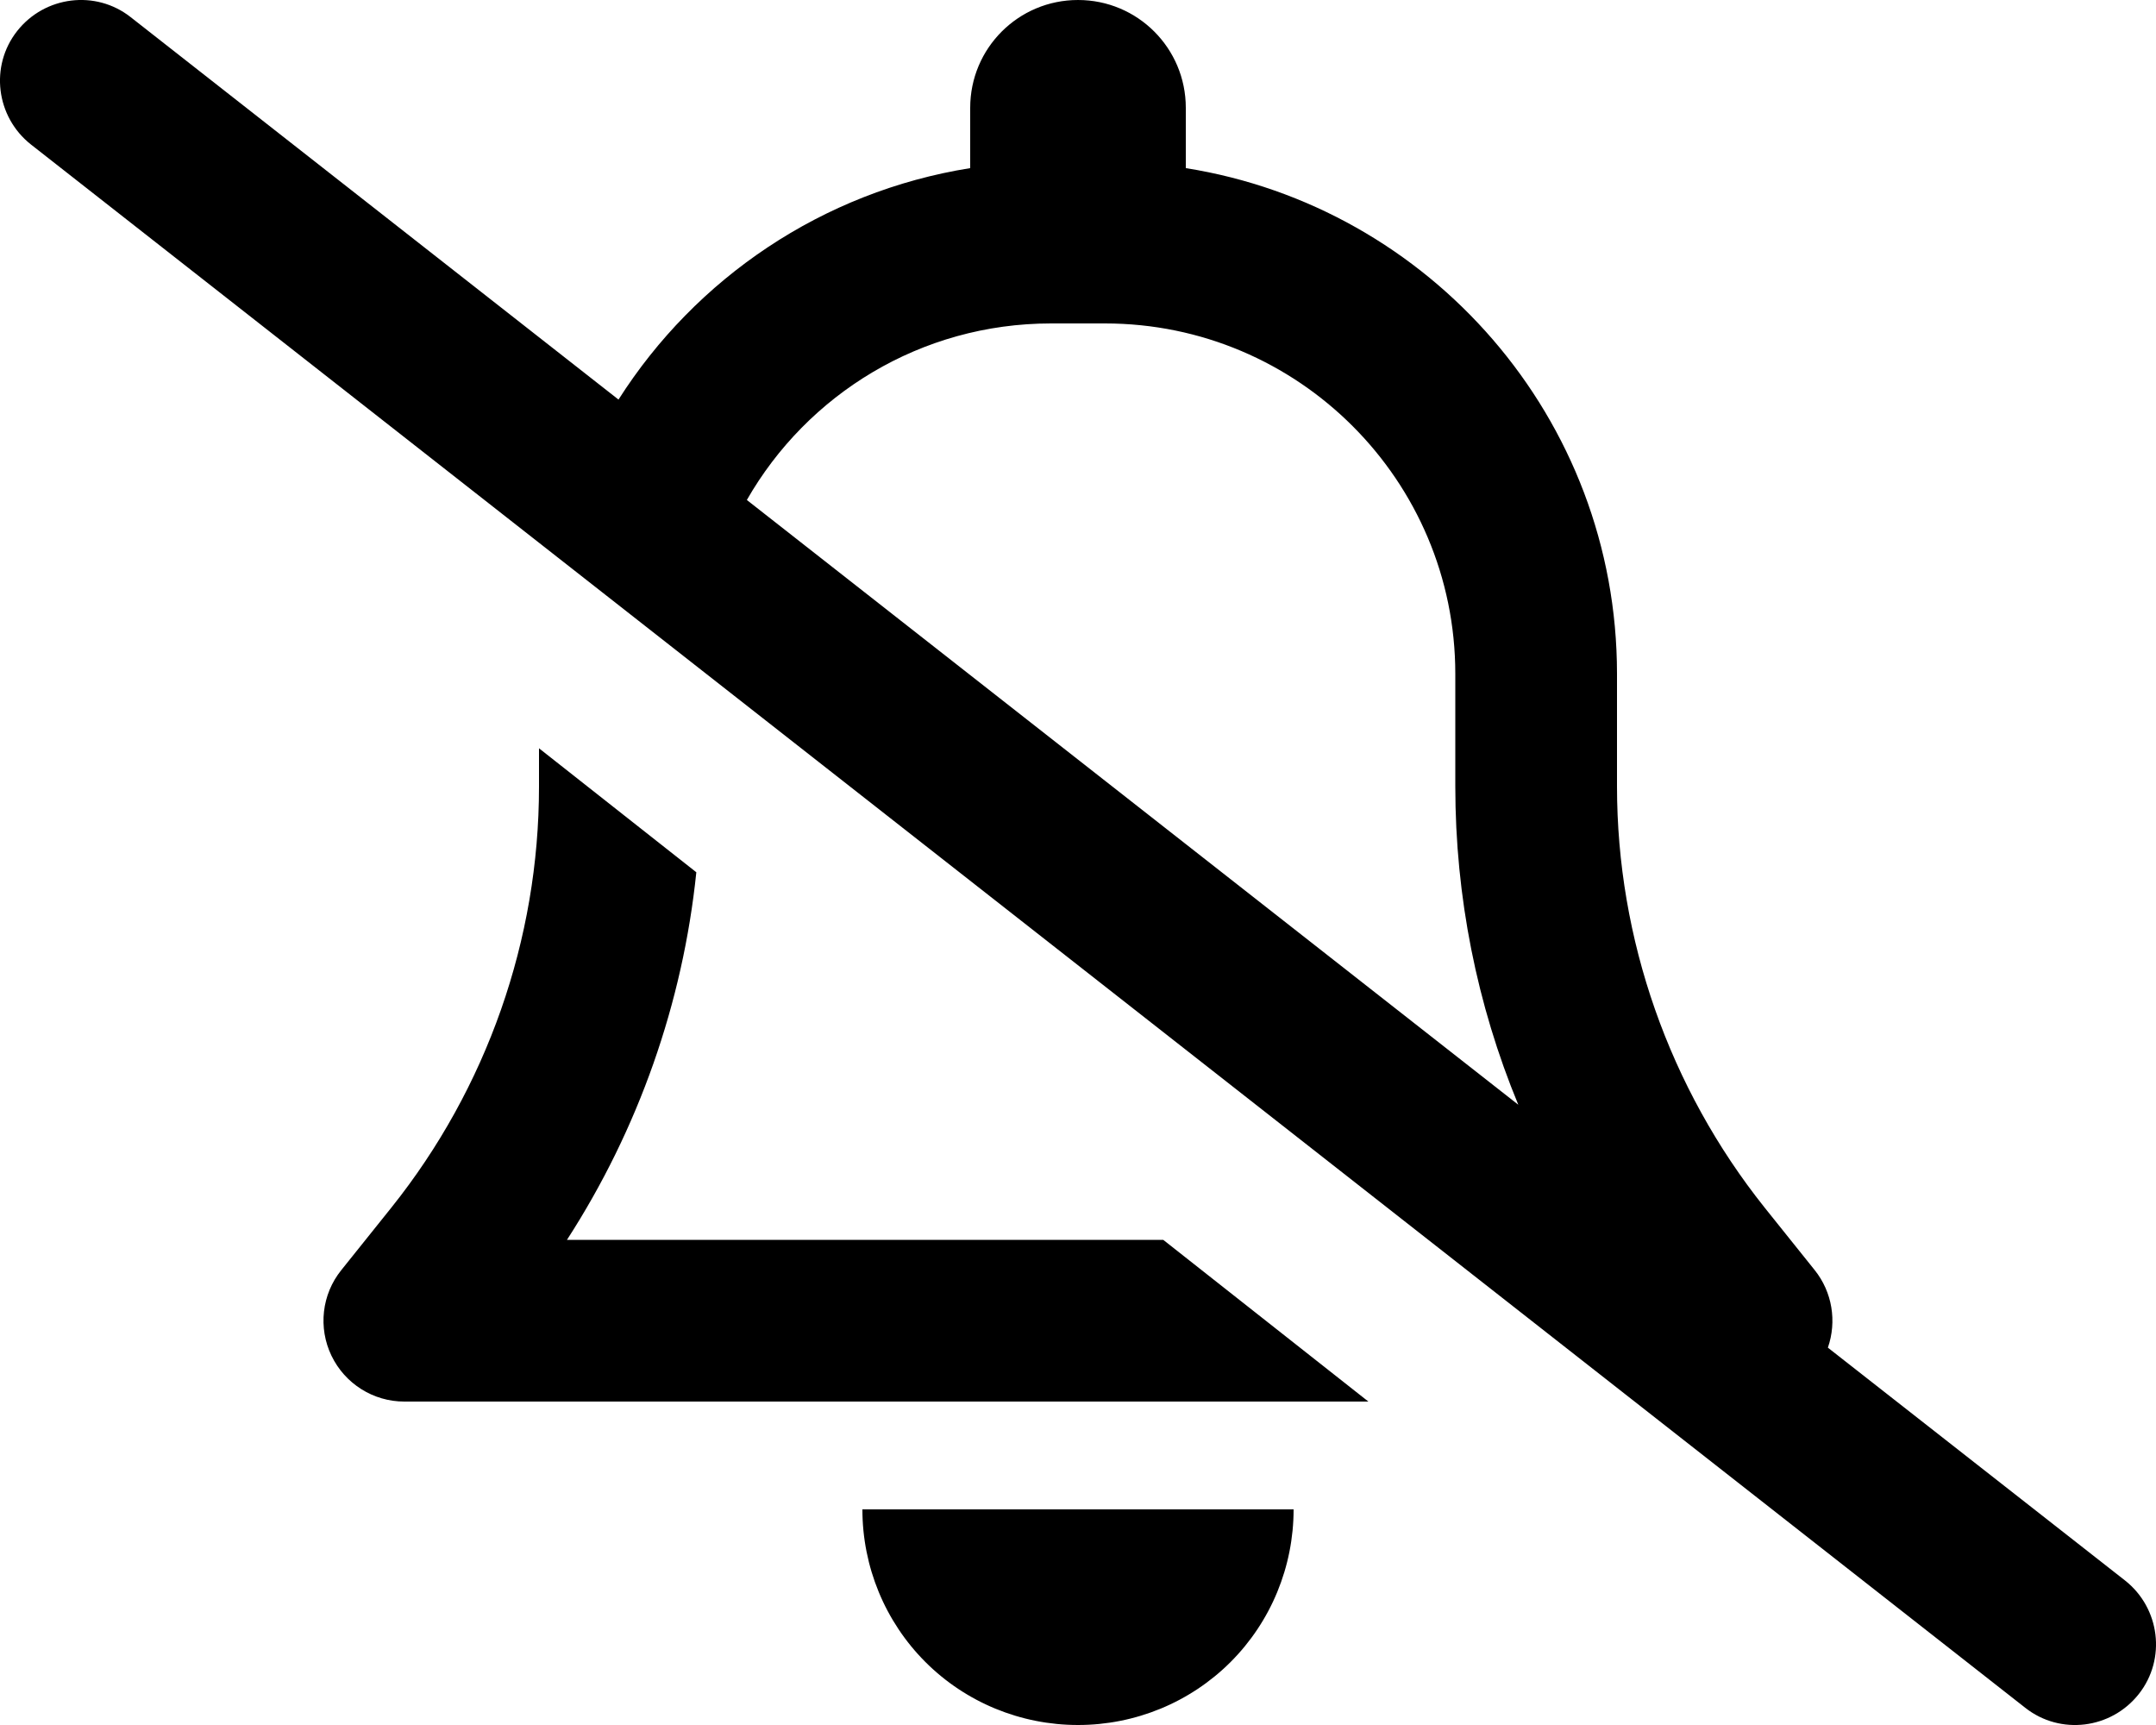
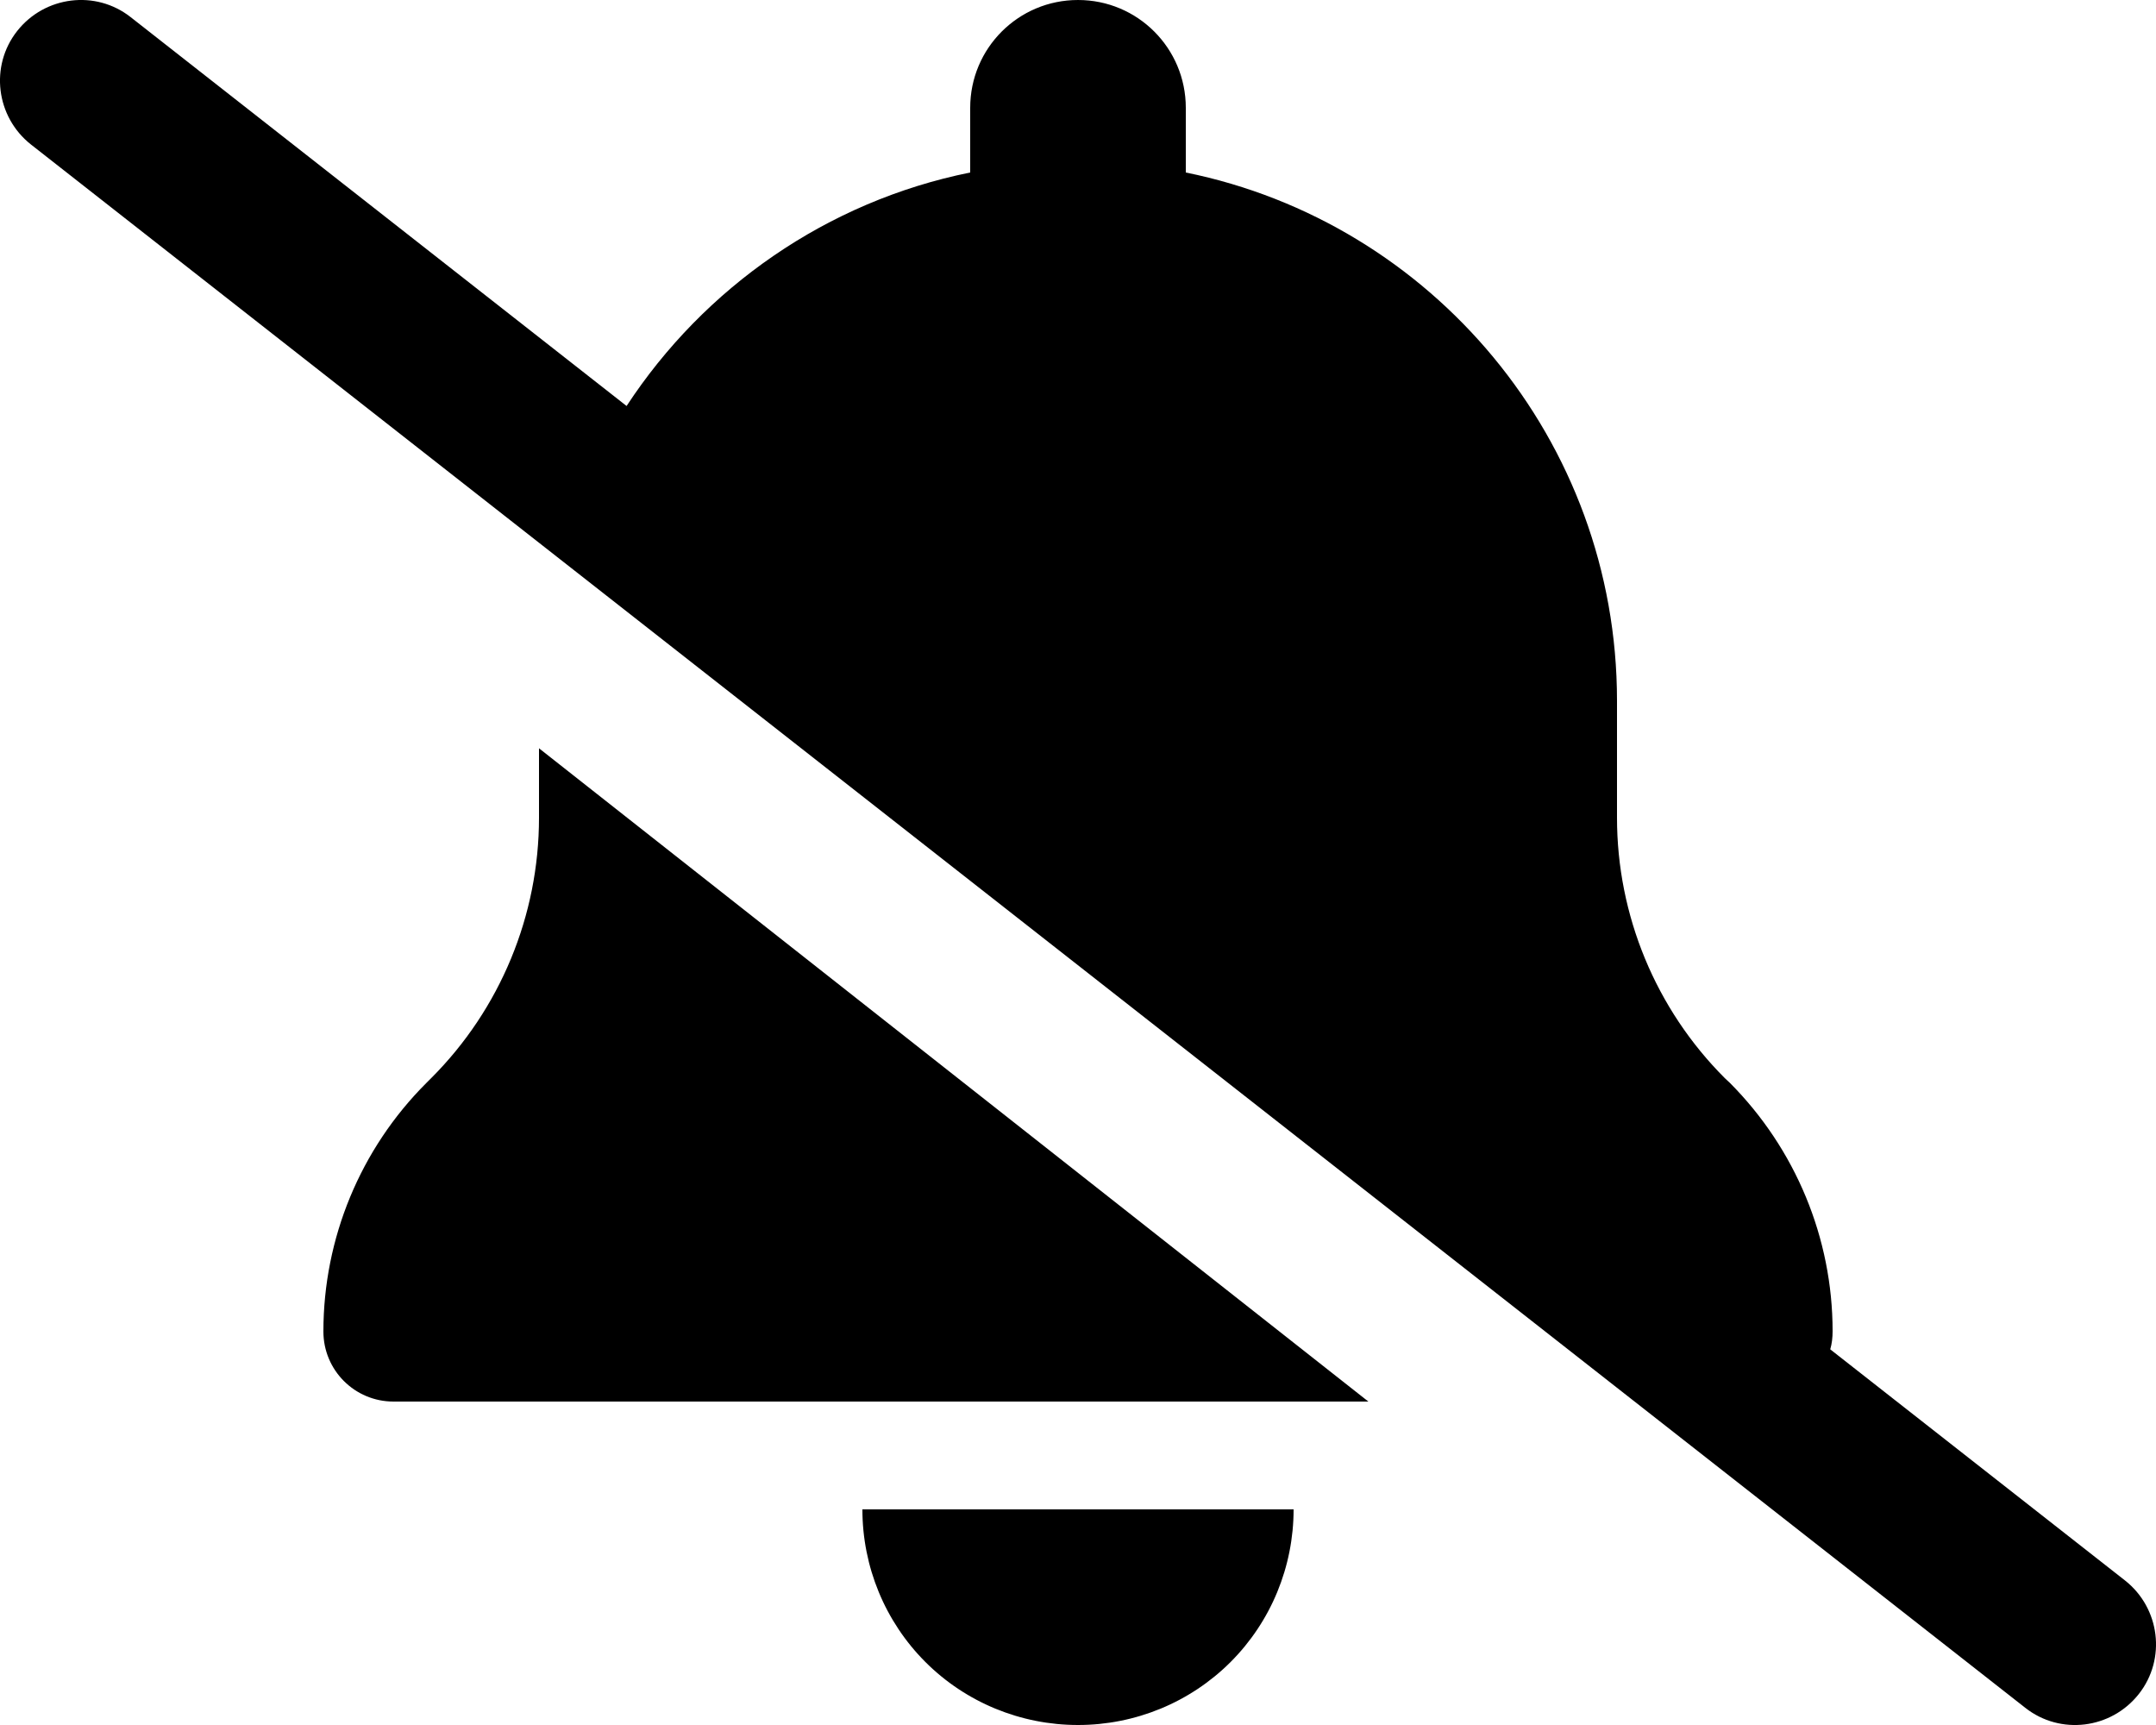
<svg xmlns="http://www.w3.org/2000/svg" viewBox="0 0 640 512">
-   <path d="M38.8 5.1C28.4-3.1 13.3-1.2 5.1 9.2S-1.2 34.7 9.2 42.9l592 464c10.4 8.2 25.5 6.3 33.7-4.1s6.3-25.5-4.1-33.7L542.6 400c2.7-7.8 1.3-16.5-3.9-23l-14.9-18.6C495.5 322.9 480 278.8 480 233.4V200c0-75.8-55.5-138.6-128-150.1V32c0-17.7-14.3-32-32-32s-32 14.3-32 32V49.9c-43.9 7-81.5 32.7-104.4 68.7L38.8 5.1zM221.7 148.4C239.6 117.1 273.3 96 312 96h8 8c57.4 0 104 46.6 104 104v33.4c0 32.7 6.4 64.8 18.7 94.5L221.7 148.4zM406.2 416l-60.9-48H168.3c21.2-32.8 34.4-70.3 38.4-109.1L160 222.1v11.4c0 45.4-15.5 89.5-43.8 124.9L101.3 377c-5.8 7.2-6.9 17.1-2.9 25.4s12.4 13.6 21.6 13.6H406.2zM384 448H320 256c0 17 6.7 33.3 18.7 45.3s28.3 18.7 45.3 18.7s33.3-6.7 45.3-18.7s18.7-28.3 18.7-45.3z" />
+   <path d="M38.8 5.1C28.4-3.1 13.3-1.2 5.1 9.2S-1.2 34.7 9.2 42.9l592 464c10.4 8.2 25.5 6.3 33.7-4.1s6.3-25.5-4.1-33.7l-87.5-68.6c.5-1.7 .7-3.5 .7-5.4c0-27.6-11-54.1-30.5-73.7L512 320c-20.5-20.5-32-48.3-32-77.3V208c0-77.4-55-142-128-156.8V32c0-17.7-14.3-32-32-32s-32 14.3-32 32V51.2c-42.6 8.6-79 34.2-102 69.3L38.8 5.1zM160 242.7c0 29-11.5 56.8-32 77.3l-1.5 1.5C107 341 96 367.5 96 395.2c0 11.5 9.3 20.8 20.8 20.8H406.2L160 222.1v20.7zM384 448H320 256c0 17 6.7 33.3 18.7 45.3s28.3 18.7 45.3 18.7s33.3-6.7 45.3-18.7s18.7-28.3 18.7-45.3z" />
</svg>
